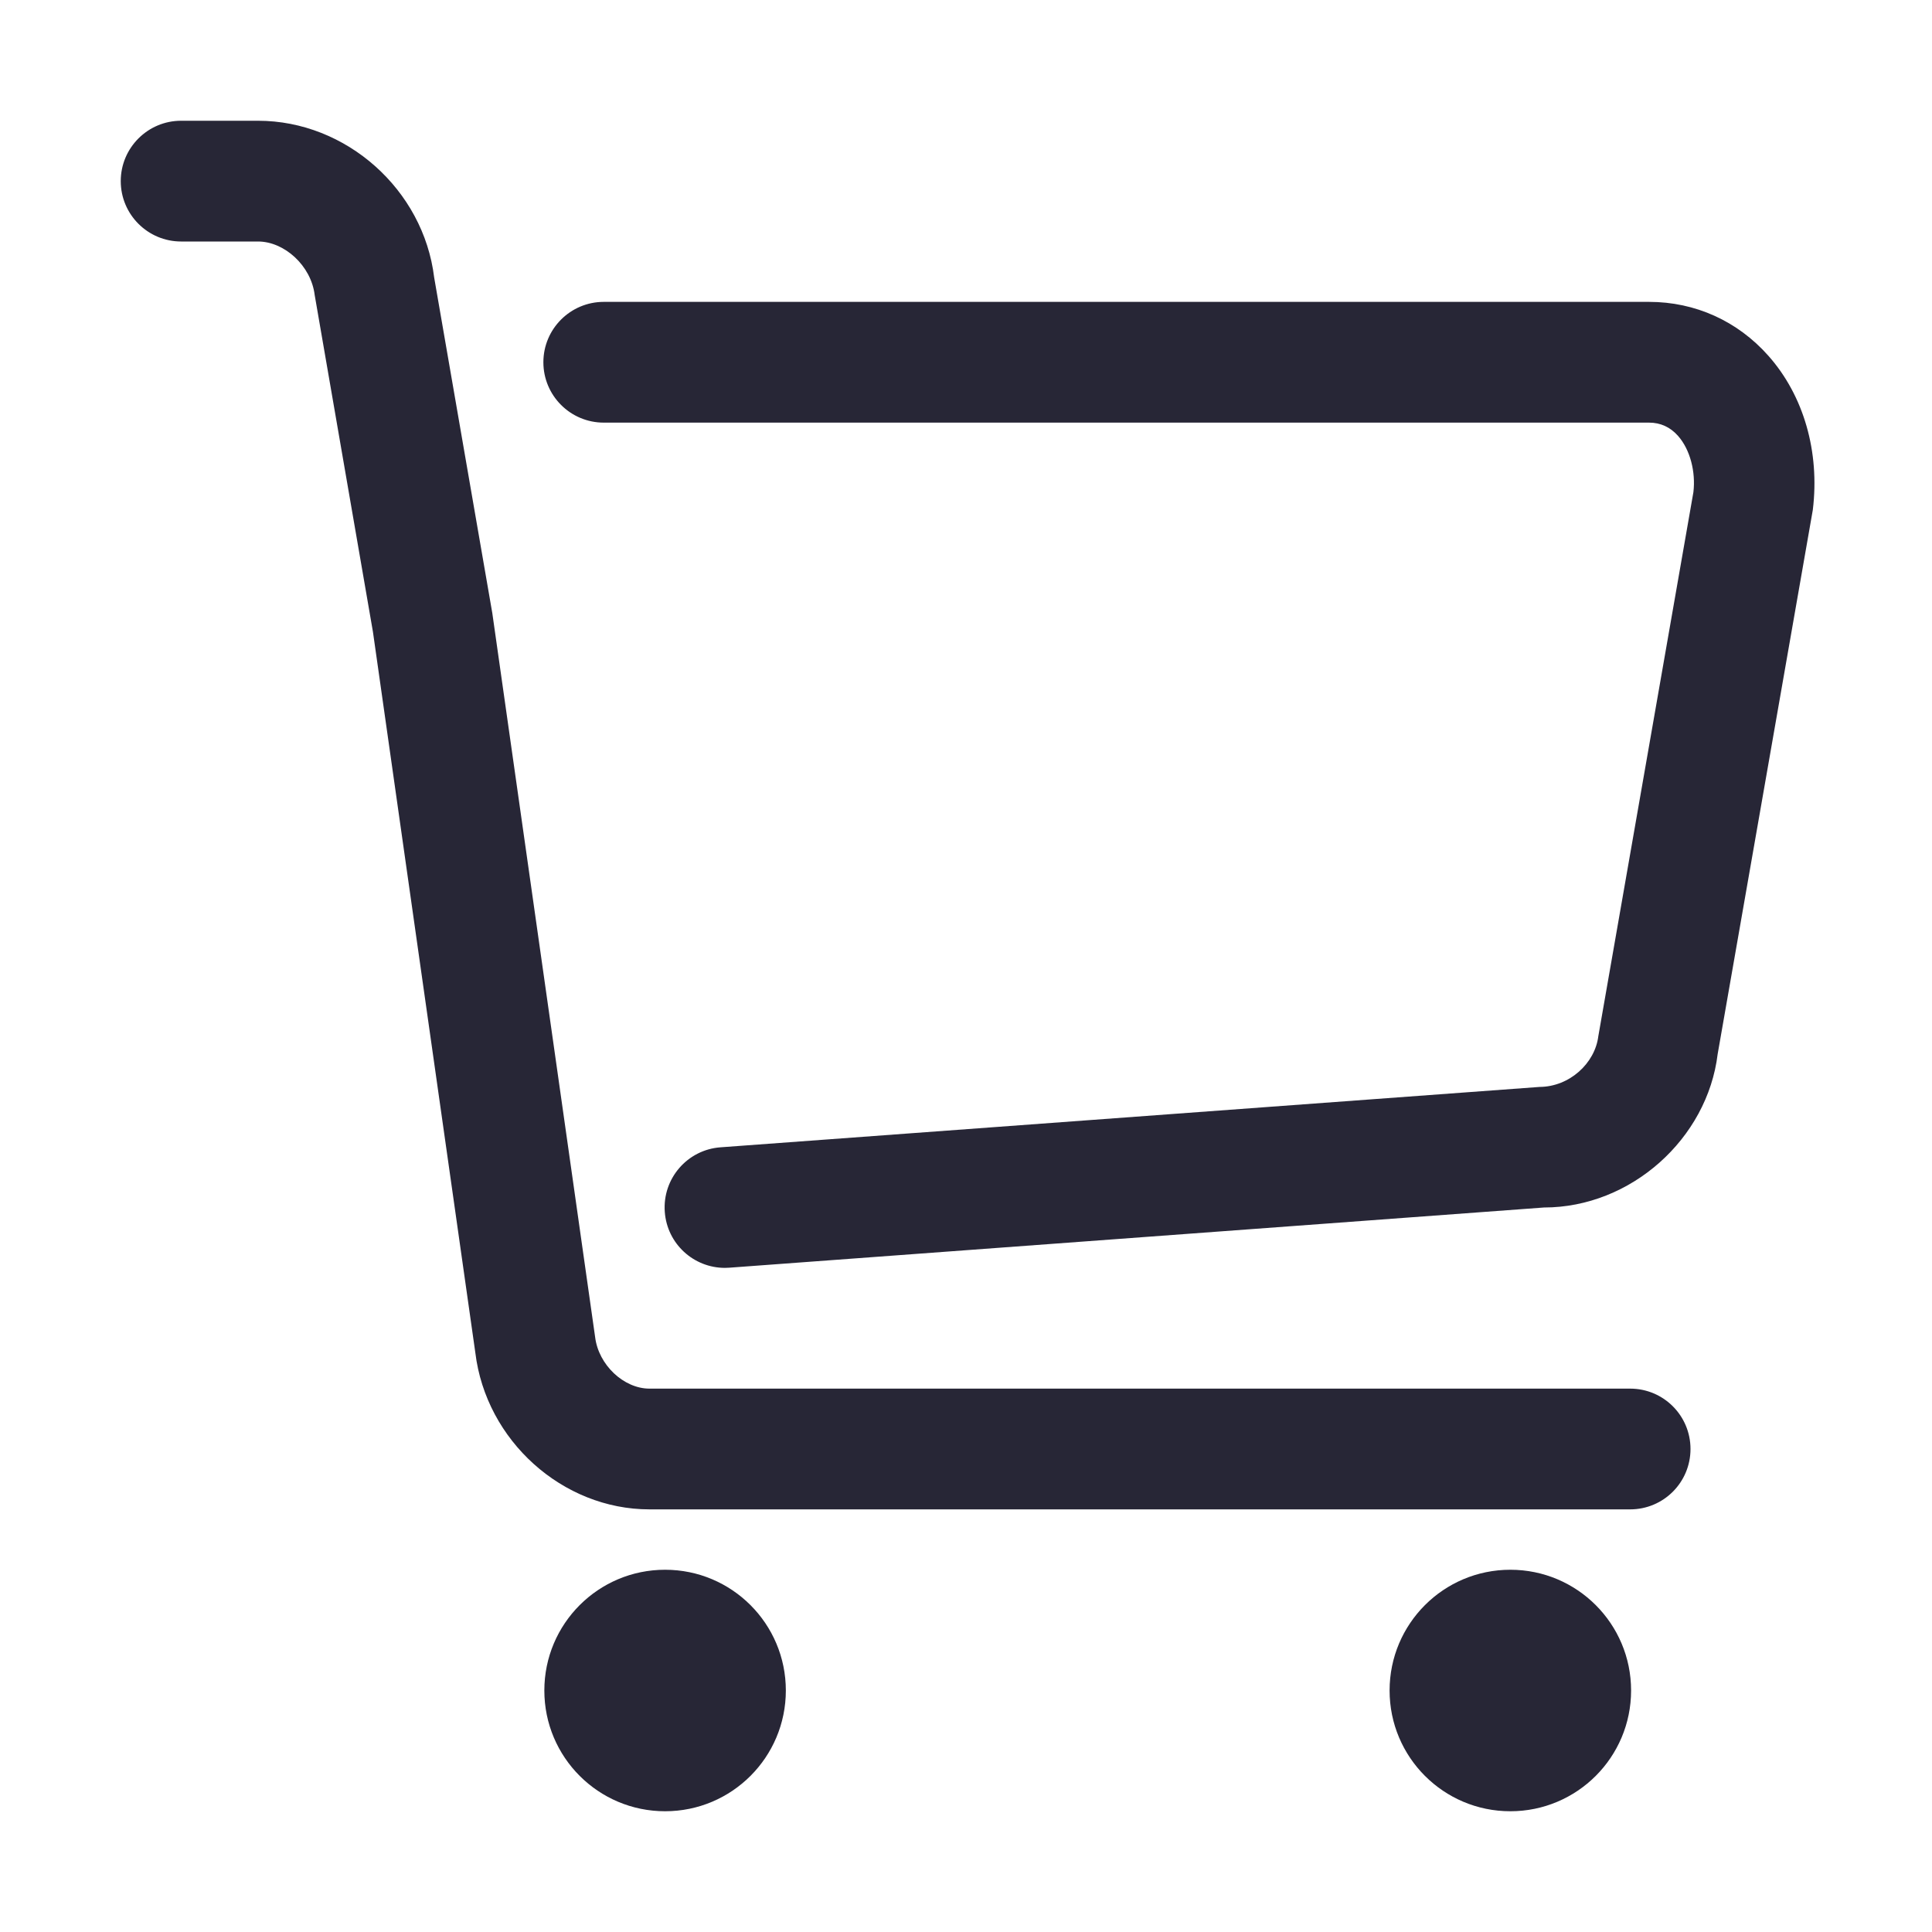
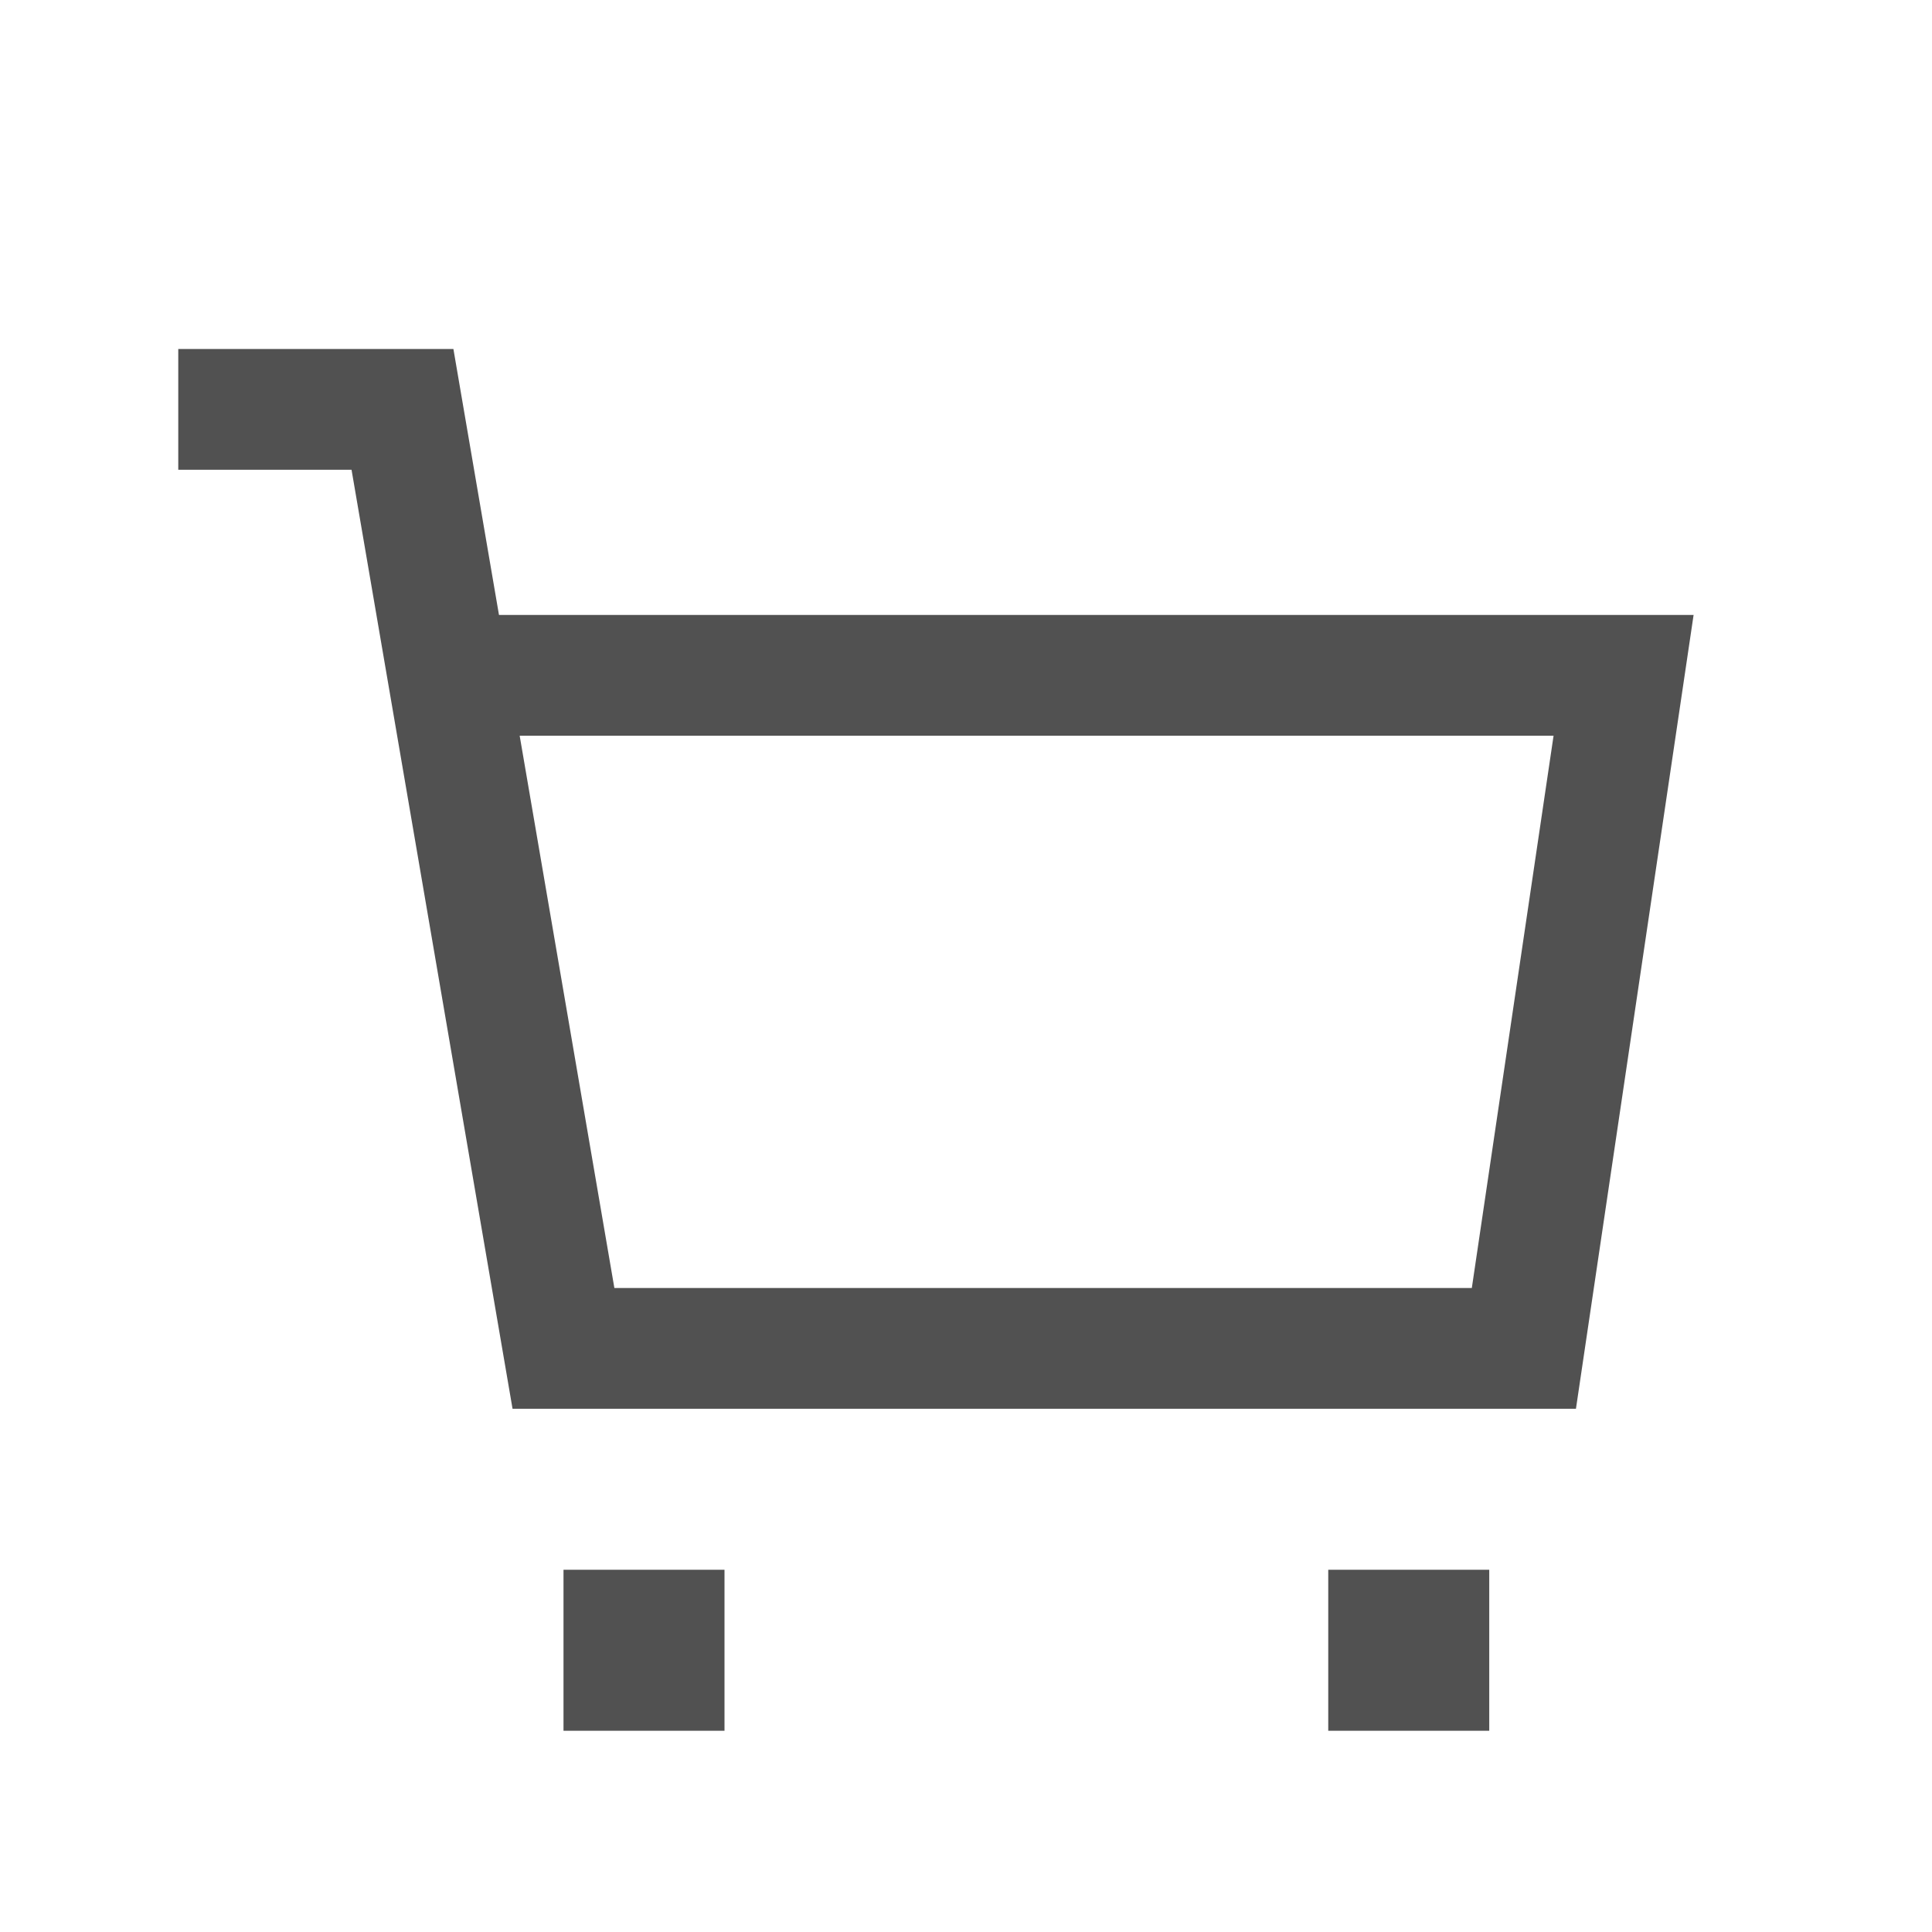
- <svg xmlns="http://www.w3.org/2000/svg" t="1691148617874" class="icon" viewBox="0 0 1024 1024" version="1.1" p-id="15188" width="128" height="128">
-   <path d="M352.512 832c-35.36 0-64 28.64-64 64s28.64 64 64 64 64-28.64 64-64S387.872 832 352.512 832L352.512 832zM800.512 832c-35.36 0-64 28.64-64 64s28.64 64 64 64 64-28.64 64-64S835.872 832 800.512 832L800.512 832zM864 800 344.224 800c-46.112 0-86.656-36.48-92.288-83.04l-54.272-382.08-30.88-178.56C164.864 140.736 150.656 128 136.768 128L96 128C78.336 128 64 113.664 64 96s14.336-32 32-32l40.768 0c46.688 0 87.68 36.48 93.344 83.04l30.816 177.888 54.496 383.712C317.216 723.488 330.656 736 344.224 736L864 736c17.696 0 32 14.304 32 32S881.696 800 864 800zM384.224 672c-16.608 0-30.656-12.8-31.872-29.664-1.312-17.632 11.936-32.96 29.536-34.24l434.112-32c15.936-0.096 29.376-12.608 31.136-26.848l50.4-288.384c1.28-10.752-1.696-22.528-8.128-29.824C885.28 226.368 880.096 224 874.048 224L320 224C302.336 224 288 209.664 288 192s14.336-32 32-32l554.048 0c24.448 0 46.912 10.144 63.264 28.608 18.688 21.088 27.264 50.816 23.52 81.632l-50.432 288.416C904.96 603.52 864.448 640 818.336 640l-431.744 31.904C385.792 671.968 384.992 672 384.224 672z" fill="#272636" p-id="15189" />
+ <svg xmlns="http://www.w3.org/2000/svg" t="1693277627874" class="icon" viewBox="0 0 1024 1024" version="1.1" p-id="3279" width="128" height="128">
+   <path d="M384 832v85.333h-85.333v-85.333h85.333z m405.333 0v85.333h-85.333v-85.333h85.333zM240.32 185.003l24.149 140.928h633.173L835.285 746.667h-563.627l-85.333-497.685H94.485v-64h145.835z m583.104 204.928H275.435L325.632 682.667h454.464l43.328-292.736z" fill="#515151" p-id="3280" />
</svg>
